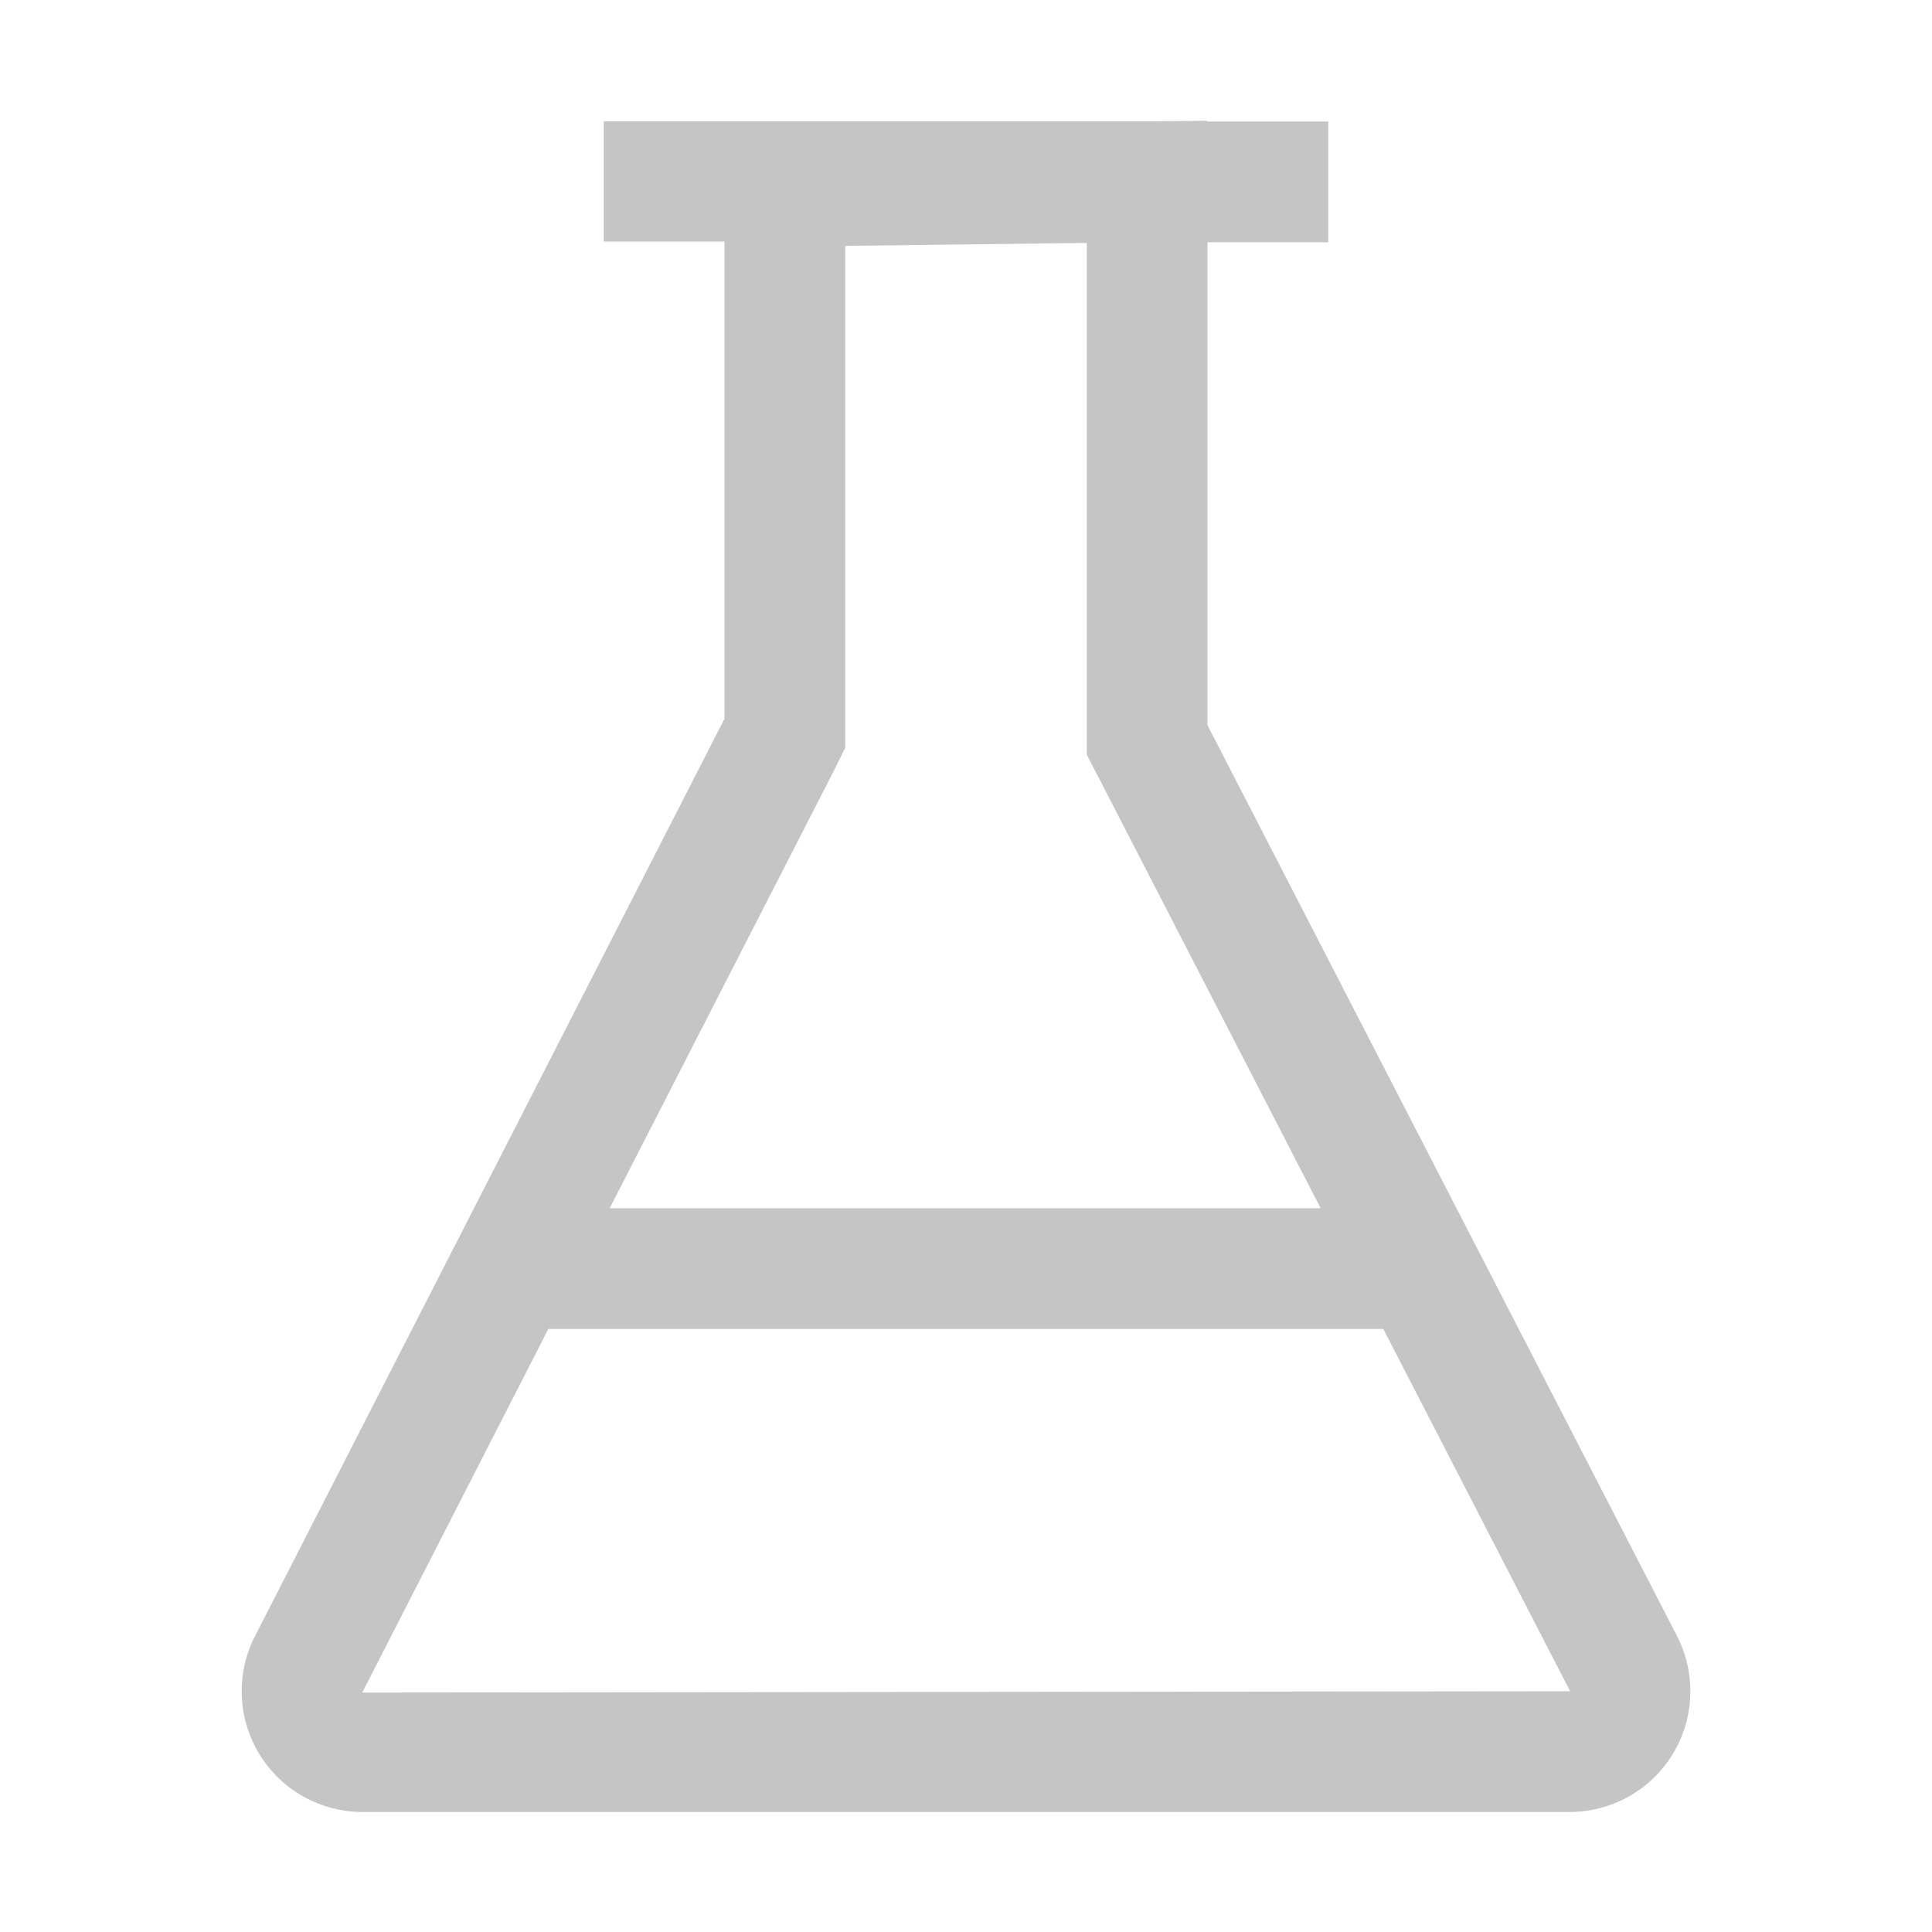
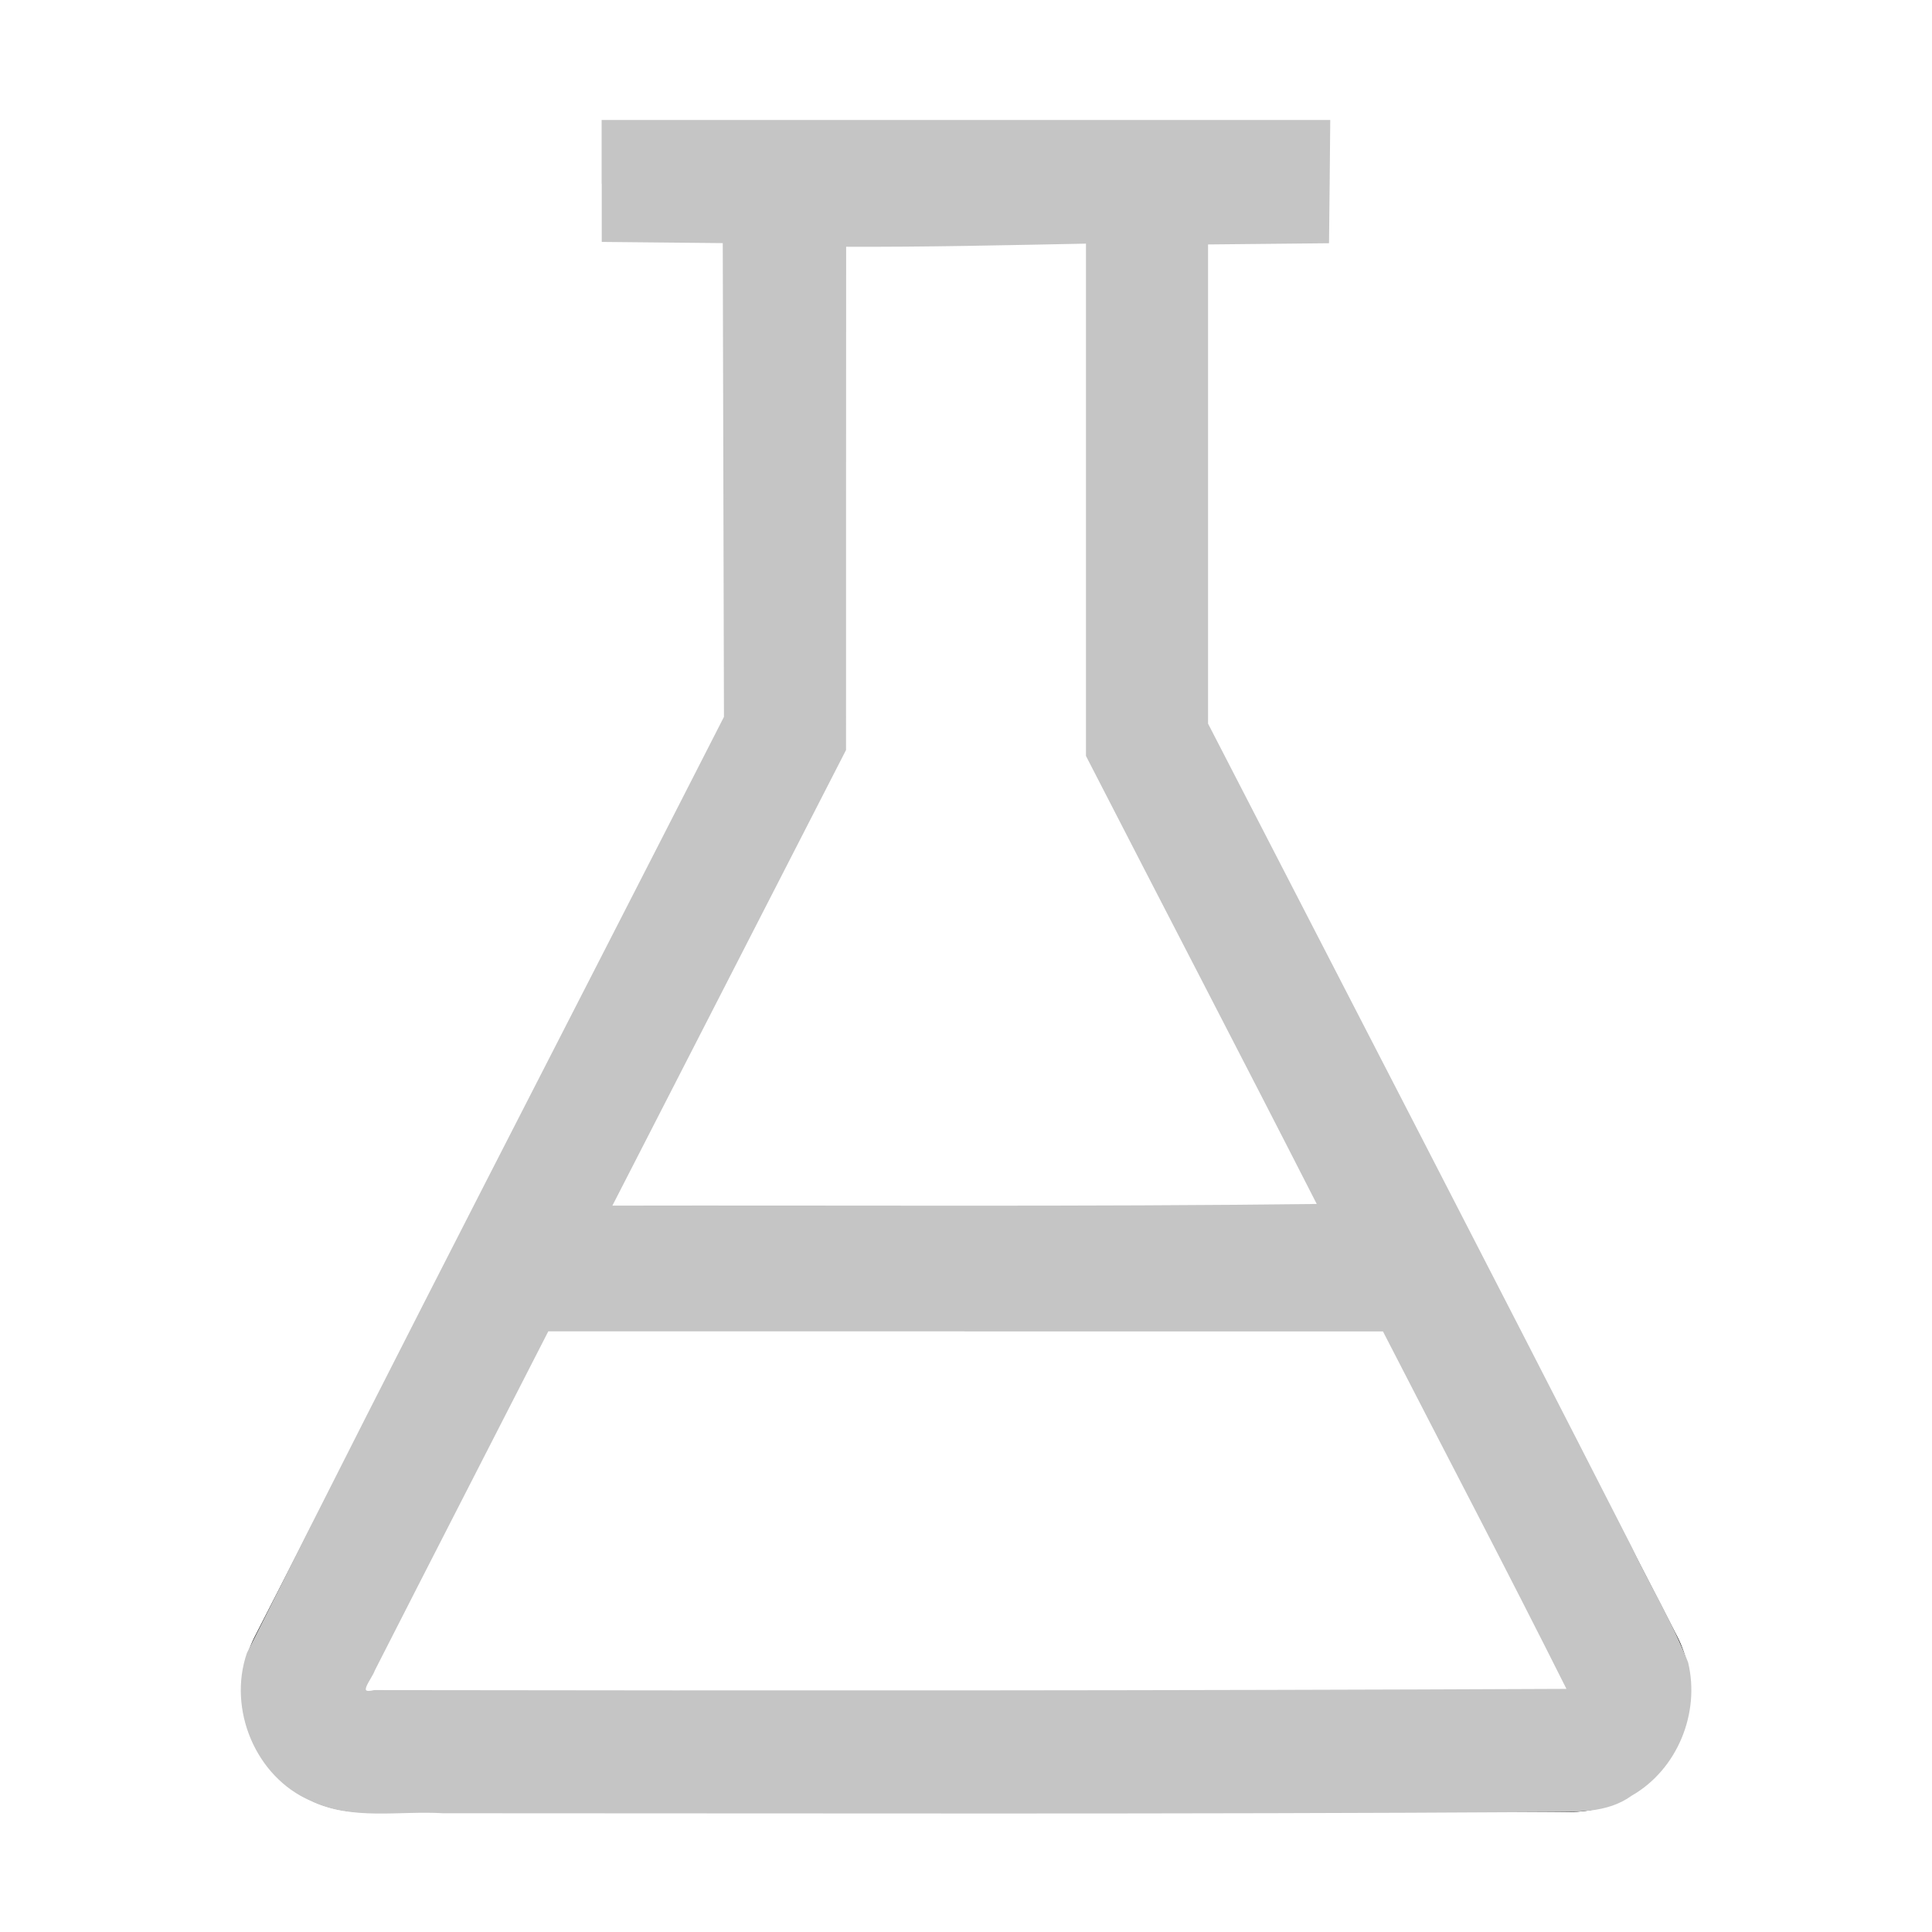
- <svg xmlns="http://www.w3.org/2000/svg" width="16" height="16" viewBox="0 0 16 16" fill="none">
-   <path d="M13.893 13.558L10 6.006V2.006H11V1.006H9.994V1L9.538 1.005H5V2H6V5.952L2.106 13.561C2.03 13.713 1.995 13.883 2.003 14.052C2.01 14.222 2.062 14.387 2.151 14.532C2.241 14.677 2.365 14.796 2.514 14.879C2.663 14.962 2.83 15.006 3 15.006H13C13.17 15.006 13.338 14.962 13.487 14.879C13.636 14.796 13.761 14.676 13.85 14.531C13.94 14.386 13.99 14.22 13.998 14.05C14.005 13.88 13.969 13.71 13.893 13.558ZM6.893 6.408L7 6.193V2.036L9 2.012V6.007V6.249L9.111 6.464L10.937 10.006H5.049L6.893 6.408ZM3 14.017L4.541 11.006H11.456L13.003 14.006L3 14.017Z" fill="#C5C5C5" />
+ <svg xmlns="http://www.w3.org/2000/svg" width="16" height="16" viewBox="0 0 16 16" fill="currentColor" version="1.1" id="svg3356">
+   <defs id="defs3360" />
+   <path d="M13.893 13.558L10 6.006v-4h1v-1H9.994V1l-.456.005H5V2h1v3.952l-3.894 7.609A1 1 0 0 0 3 15.006h10a1 1 0 0 0 .893-1.448zm-7-7.15L7 6.193V2.036l2-.024v4.237l.11.215 1.827 3.542H5.049l1.844-3.598zM3 14.017l1.54-3.011h6.916l1.547 3L3 14.017z" id="path3354" />
+   <path style="fill:#c5c5c5;stroke:#c5c5c5;stroke-width:0.019;fill-opacity:1;stroke-opacity:1" d="m 4.993,1.498 c 0,0.165 0,0.331 0,0.496 0.334,0.003 0.668,0.007 1.002,0.01 0.003,1.312 0.007,2.623 0.01,3.935 -1.318,2.584 -2.653,5.159 -3.951,7.753 -0.159,0.46 0.07,1.018 0.523,1.213 0.341,0.164 0.728,0.08 1.091,0.102 3.049,8.8e-5 6.098,0.009 9.146,-0.01 0.237,-0.003 0.491,0.013 0.694,-0.134 0.374,-0.214 0.563,-0.677 0.463,-1.093 C 13.843,13.44 13.657,13.134 13.504,12.814 12.342,10.537 11.166,8.268 9.995,5.995 9.995,4.669 9.995,3.342 9.995,2.015 c 0.334,-0.003 0.668,-0.007 1.002,-0.01 0.004,-0.334 0.007,-0.668 0.01,-1.002 -2.005,0 -4.01,0 -6.015,0 0,0.165 0,0.331 0,0.496 z m 4.01,2.635 c 0,0.708 0,1.417 0,2.125 0.637,1.24 1.287,2.487 1.917,3.722 -1.954,0.024 -3.909,0.01 -5.864,0.014 C 5.703,8.733 6.35,7.471 6.997,6.209 6.997,4.818 6.997,3.426 6.998,2.034 c 0.668,0.003 1.337,-0.013 2.005,-0.026 0,0.708 0,1.417 0,2.125 z M 7.997,11.017 c 1.154,0 2.308,0 3.462,0 0.51,0.993 1.029,1.981 1.529,2.979 -3.296,0.015 -6.592,0.015 -9.888,0.01 -0.163,0.04 -0.031,-0.101 -0.005,-0.175 0.478,-0.939 0.96,-1.876 1.44,-2.815 1.154,0 2.308,0 3.462,0 z" id="path3842" />
</svg>
